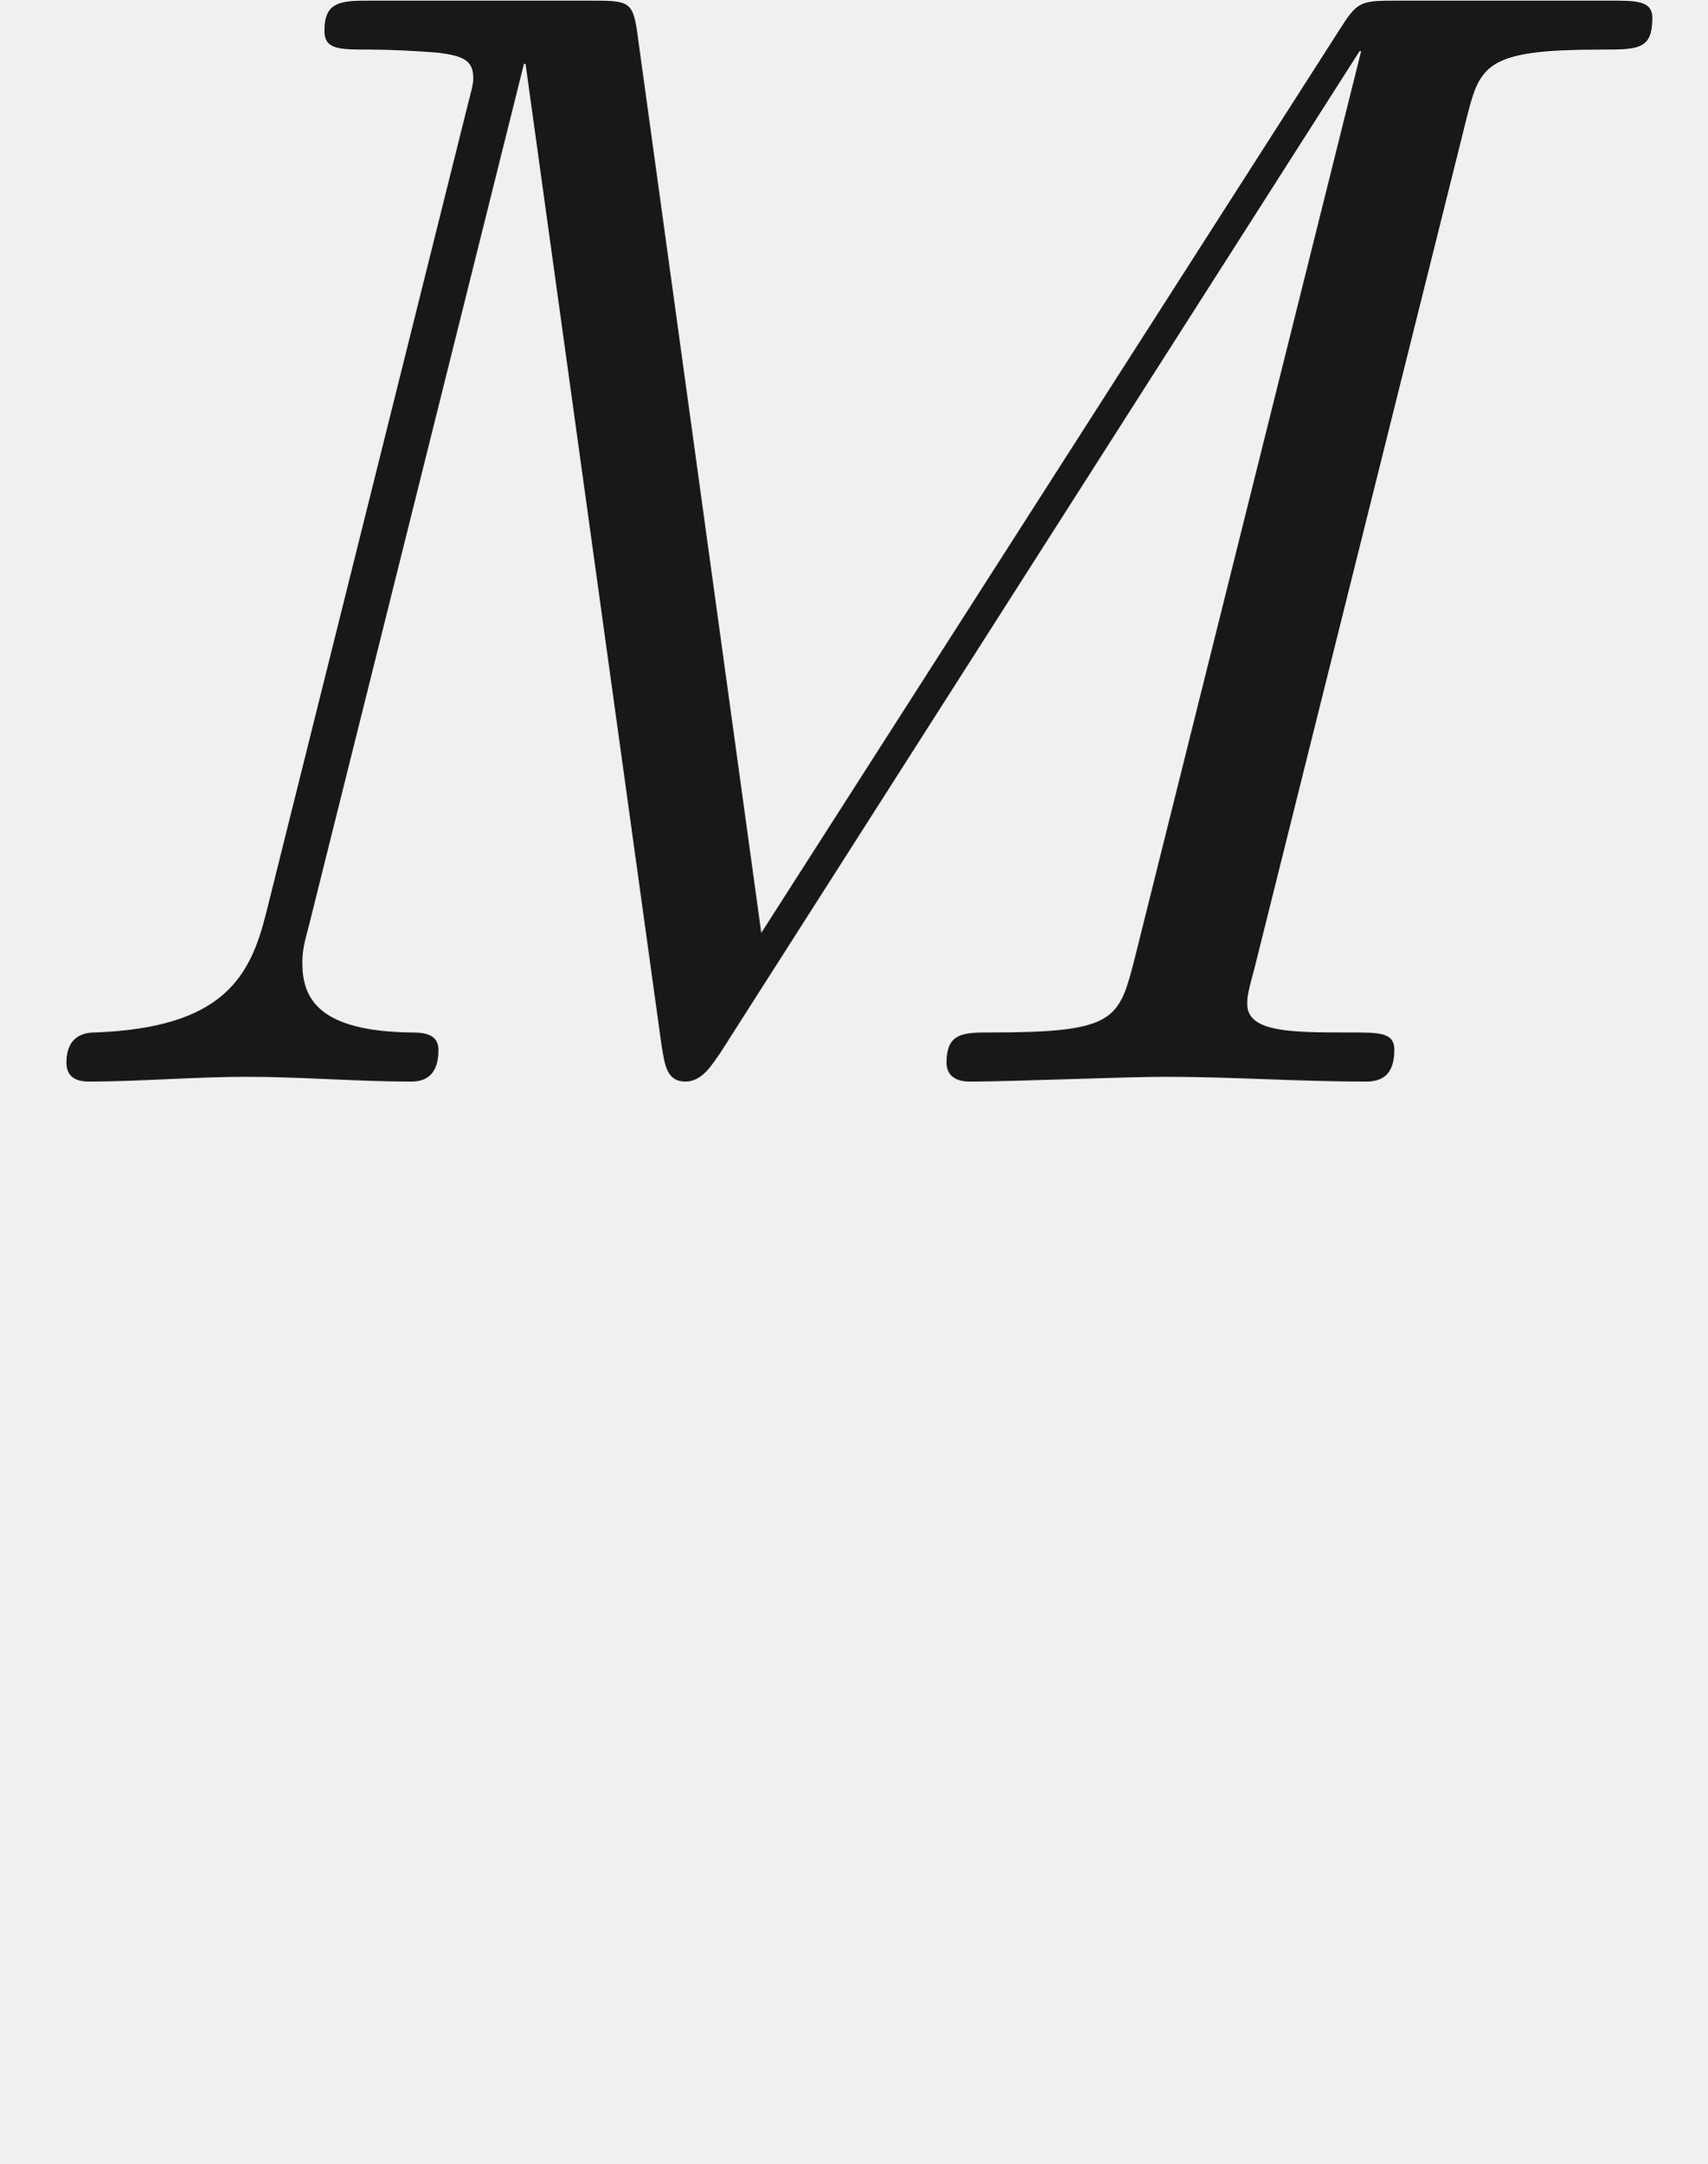
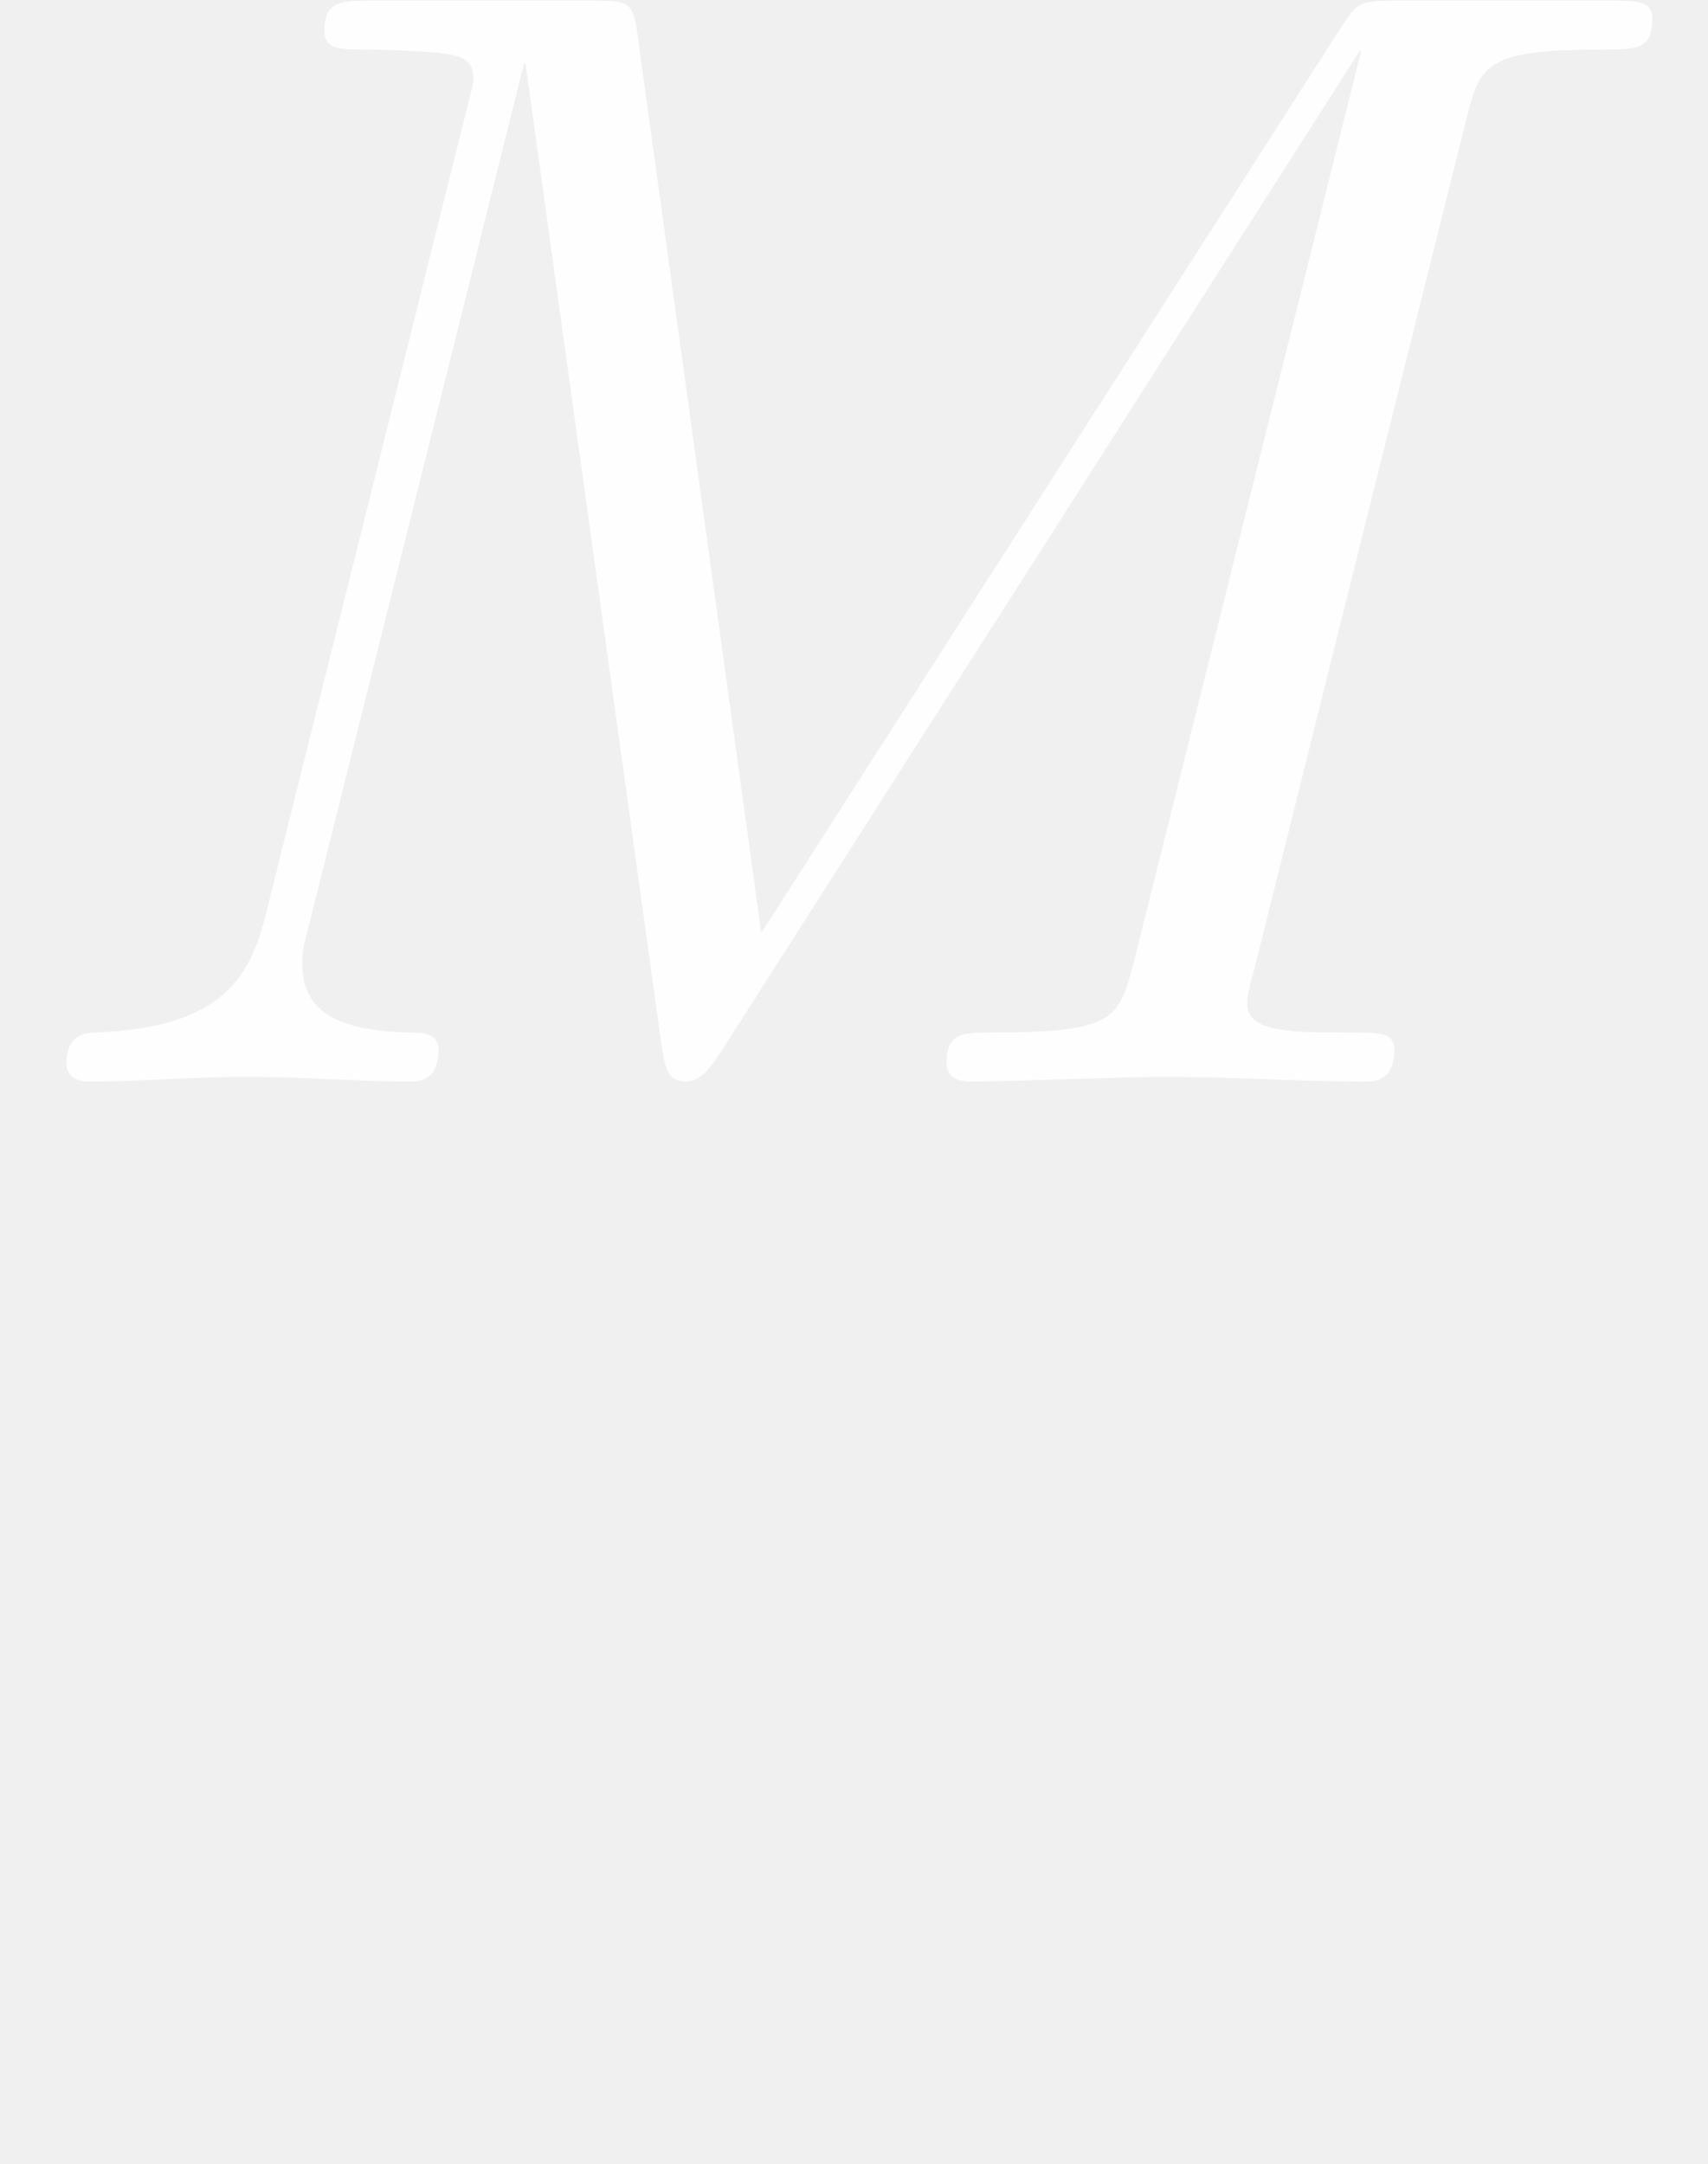
- <svg xmlns="http://www.w3.org/2000/svg" xmlns:ns1="http://github.com/leegao/readme2tex/" xmlns:xlink="http://www.w3.org/1999/xlink" version="1.1" width="10.751pt" height="13.616pt" viewBox="-52.075 -68.845 10.751 13.616" ns1:offset="-6.217248937900877e-15">
+ <svg xmlns="http://www.w3.org/2000/svg" xmlns:ns1="http://github.com/leegao/readme2tex/" xmlns:xlink="http://www.w3.org/1999/xlink" fill="white" version="1.1" width="10.751pt" height="13.616pt" viewBox="-52.075 -68.845 10.751 13.616" ns1:offset="-6.217248937900877e-15">
  <defs>
    <path id="g0-77" d="M9.225-6.037C9.315-6.396 9.335-6.496 10.082-6.496C10.311-6.496 10.401-6.496 10.401-6.695C10.401-6.804 10.301-6.804 10.132-6.804H8.817C8.558-6.804 8.548-6.804 8.428-6.615L4.792-.936L4.015-6.575C3.985-6.804 3.965-6.804 3.706-6.804H2.341C2.152-6.804 2.042-6.804 2.042-6.615C2.042-6.496 2.132-6.496 2.331-6.496C2.461-6.496 2.64-6.486 2.76-6.476C2.919-6.456 2.979-6.426 2.979-6.316C2.979-6.276 2.969-6.247 2.939-6.127L1.674-1.056C1.574-.658 1.405-.339 .598-.309C.548-.309 .418-.299 .418-.12C.418-.03 .478 0 .558 0C.877 0 1.225-.03 1.554-.03C1.893-.03 2.252 0 2.58 0C2.63 0 2.76 0 2.76-.199C2.76-.309 2.65-.309 2.58-.309C2.012-.319 1.903-.518 1.903-.747C1.903-.817 1.913-.867 1.943-.976L3.298-6.406H3.308L4.164-.229C4.184-.11 4.194 0 4.314 0C4.423 0 4.483-.11 4.533-.179L8.558-6.486H8.568L7.143-.777C7.044-.389 7.024-.309 6.237-.309C6.067-.309 5.958-.309 5.958-.12C5.958 0 6.077 0 6.107 0C6.386 0 7.064-.03 7.342-.03C7.751-.03 8.179 0 8.588 0C8.648 0 8.777 0 8.777-.199C8.777-.309 8.687-.309 8.498-.309C8.13-.309 7.851-.309 7.851-.488C7.851-.528 7.851-.548 7.9-.727L9.225-6.037Z" />
    <path id="g1-97" d="M3.318-.757C3.357-.359 3.626 .06 4.095 .06C4.304 .06 4.912-.08 4.912-.887V-1.445H4.663V-.887C4.663-.309 4.413-.249 4.304-.249C3.975-.249 3.935-.697 3.935-.747V-2.74C3.935-3.158 3.935-3.547 3.577-3.915C3.188-4.304 2.69-4.463 2.212-4.463C1.395-4.463 .707-3.995 .707-3.337C.707-3.039 .907-2.869 1.166-2.869C1.445-2.869 1.624-3.068 1.624-3.328C1.624-3.447 1.574-3.776 1.116-3.786C1.385-4.134 1.873-4.244 2.192-4.244C2.68-4.244 3.248-3.856 3.248-2.969V-2.6C2.74-2.57 2.042-2.54 1.415-2.242C.667-1.903 .418-1.385 .418-.946C.418-.139 1.385 .11 2.012 .11C2.67 .11 3.128-.289 3.318-.757ZM3.248-2.391V-1.395C3.248-.448 2.531-.11 2.082-.11C1.594-.11 1.186-.458 1.186-.956C1.186-1.504 1.604-2.331 3.248-2.391Z" />
  </defs>
  <g id="page1" fill-opacity="0.9">
    <use x="-52.075" y="-62.037" xlink:href="#g0-77" />
  </g>
</svg>
